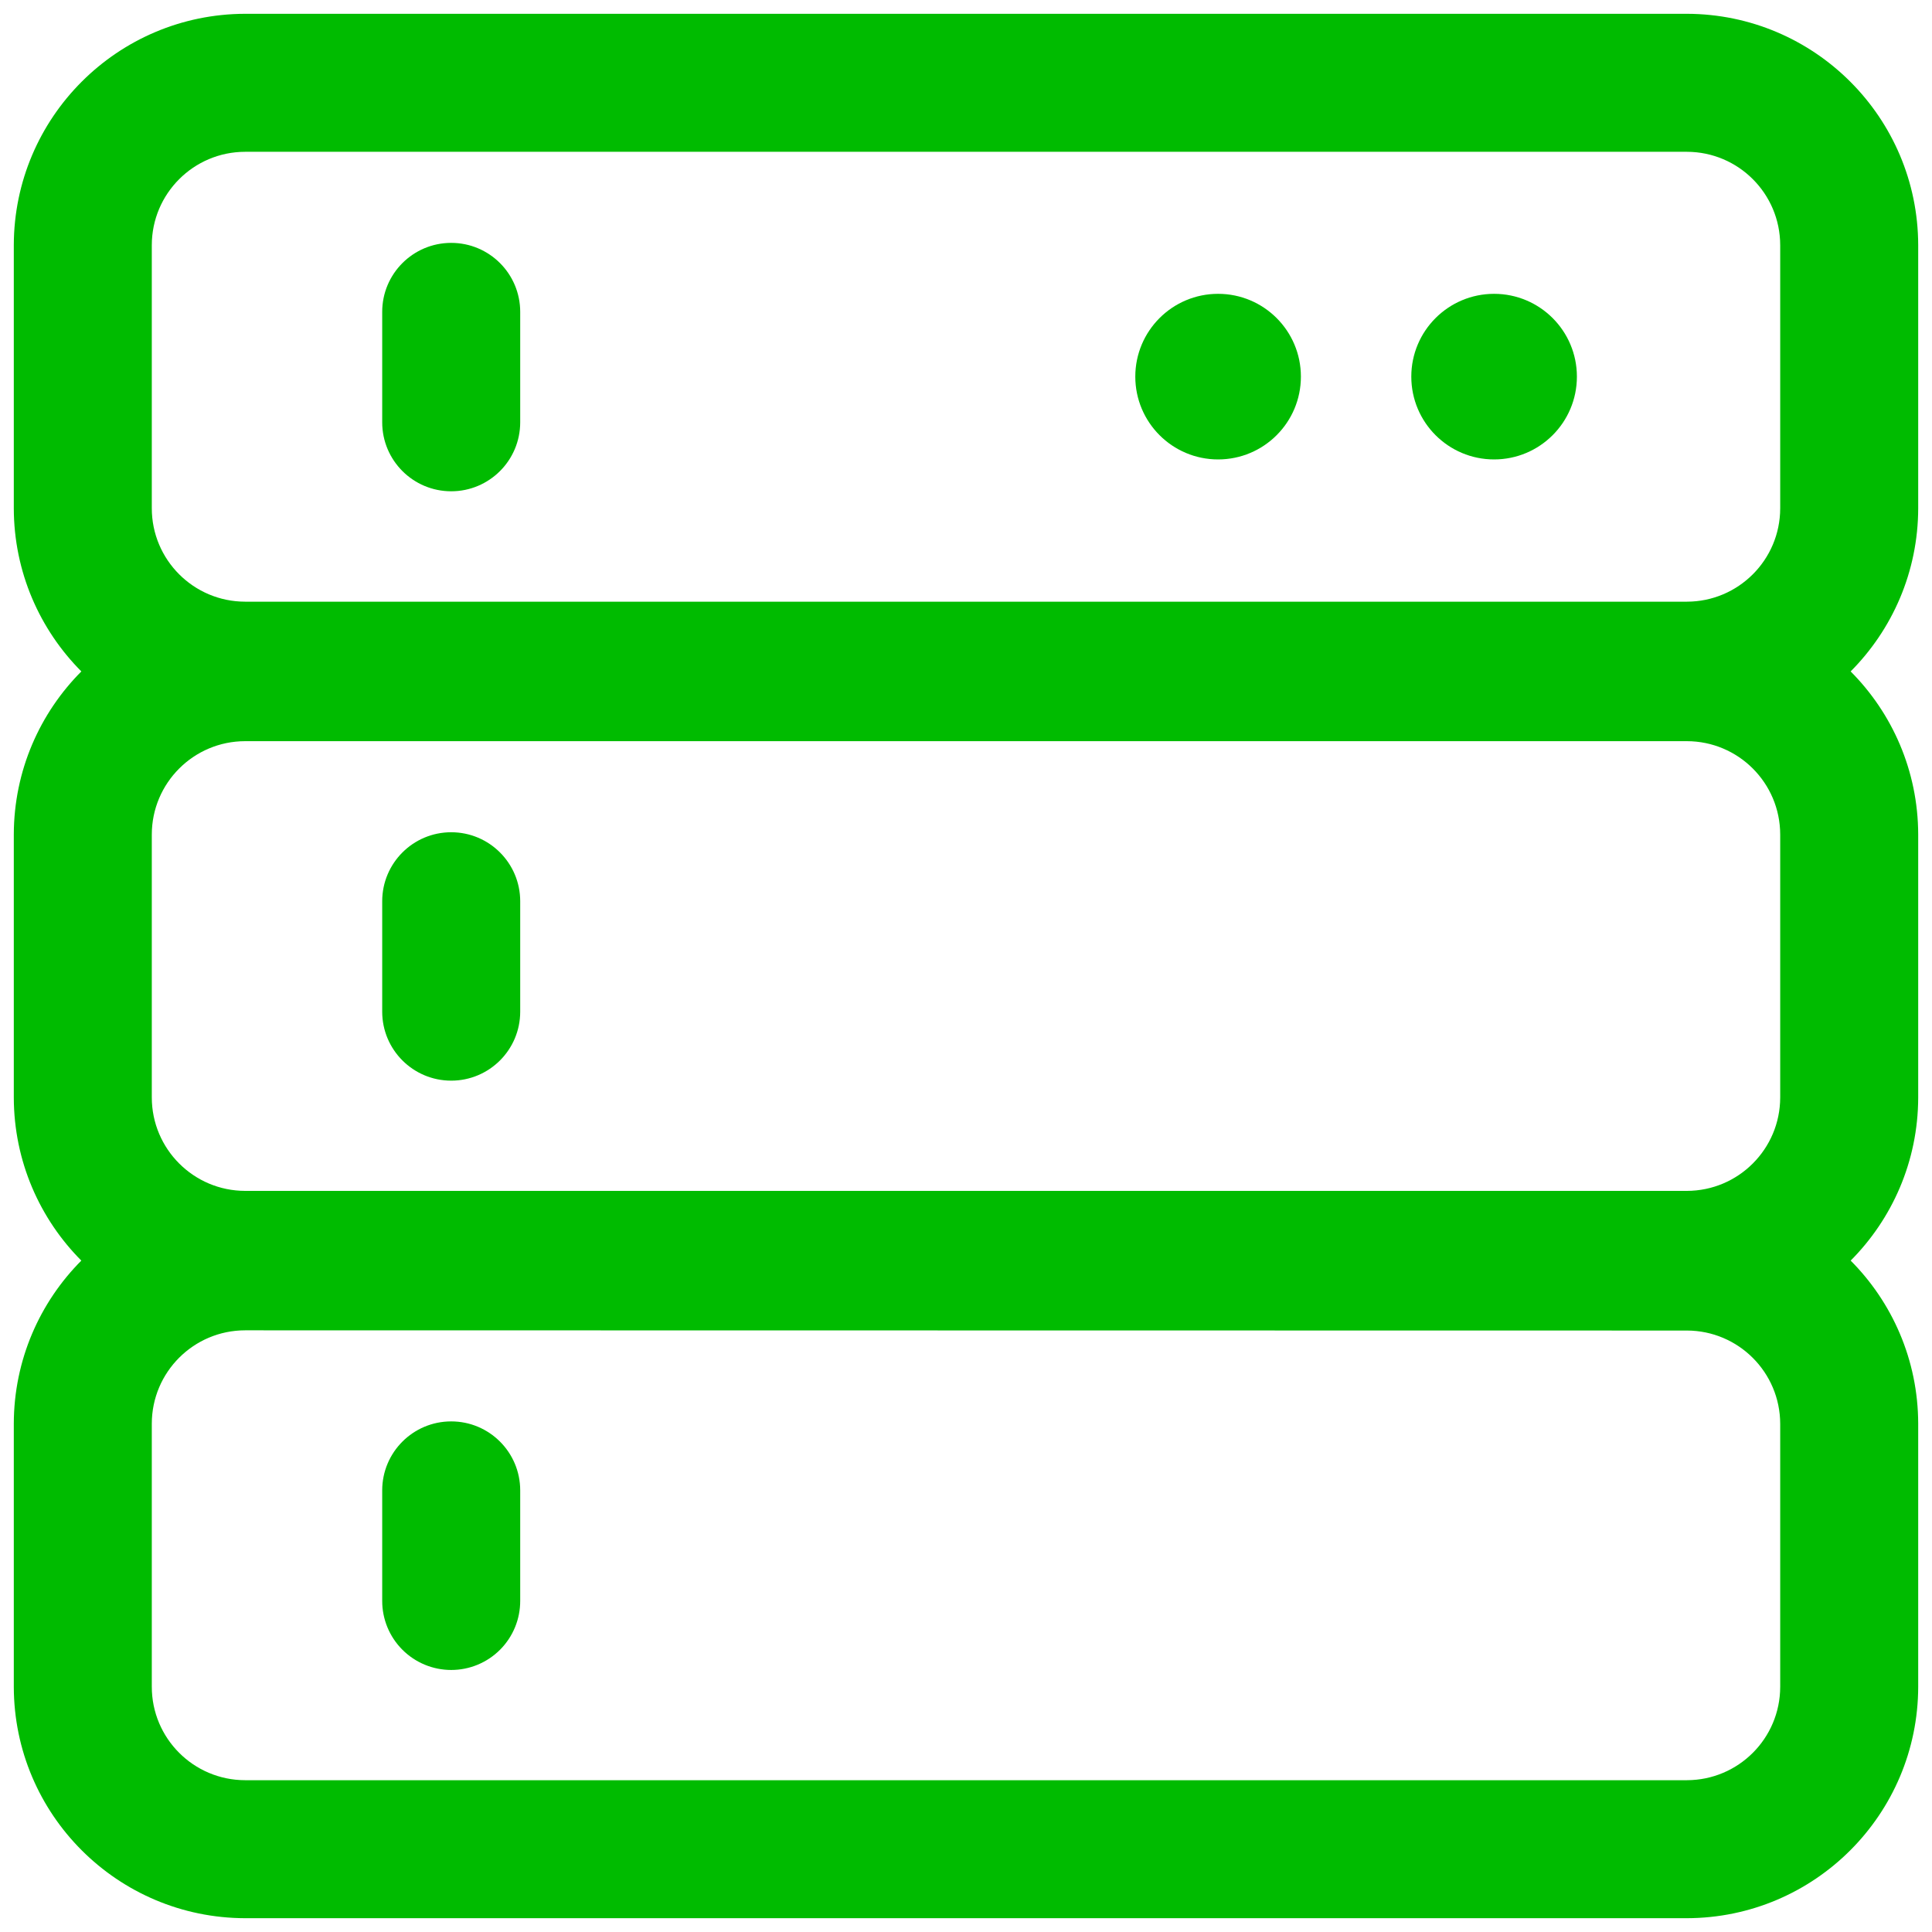
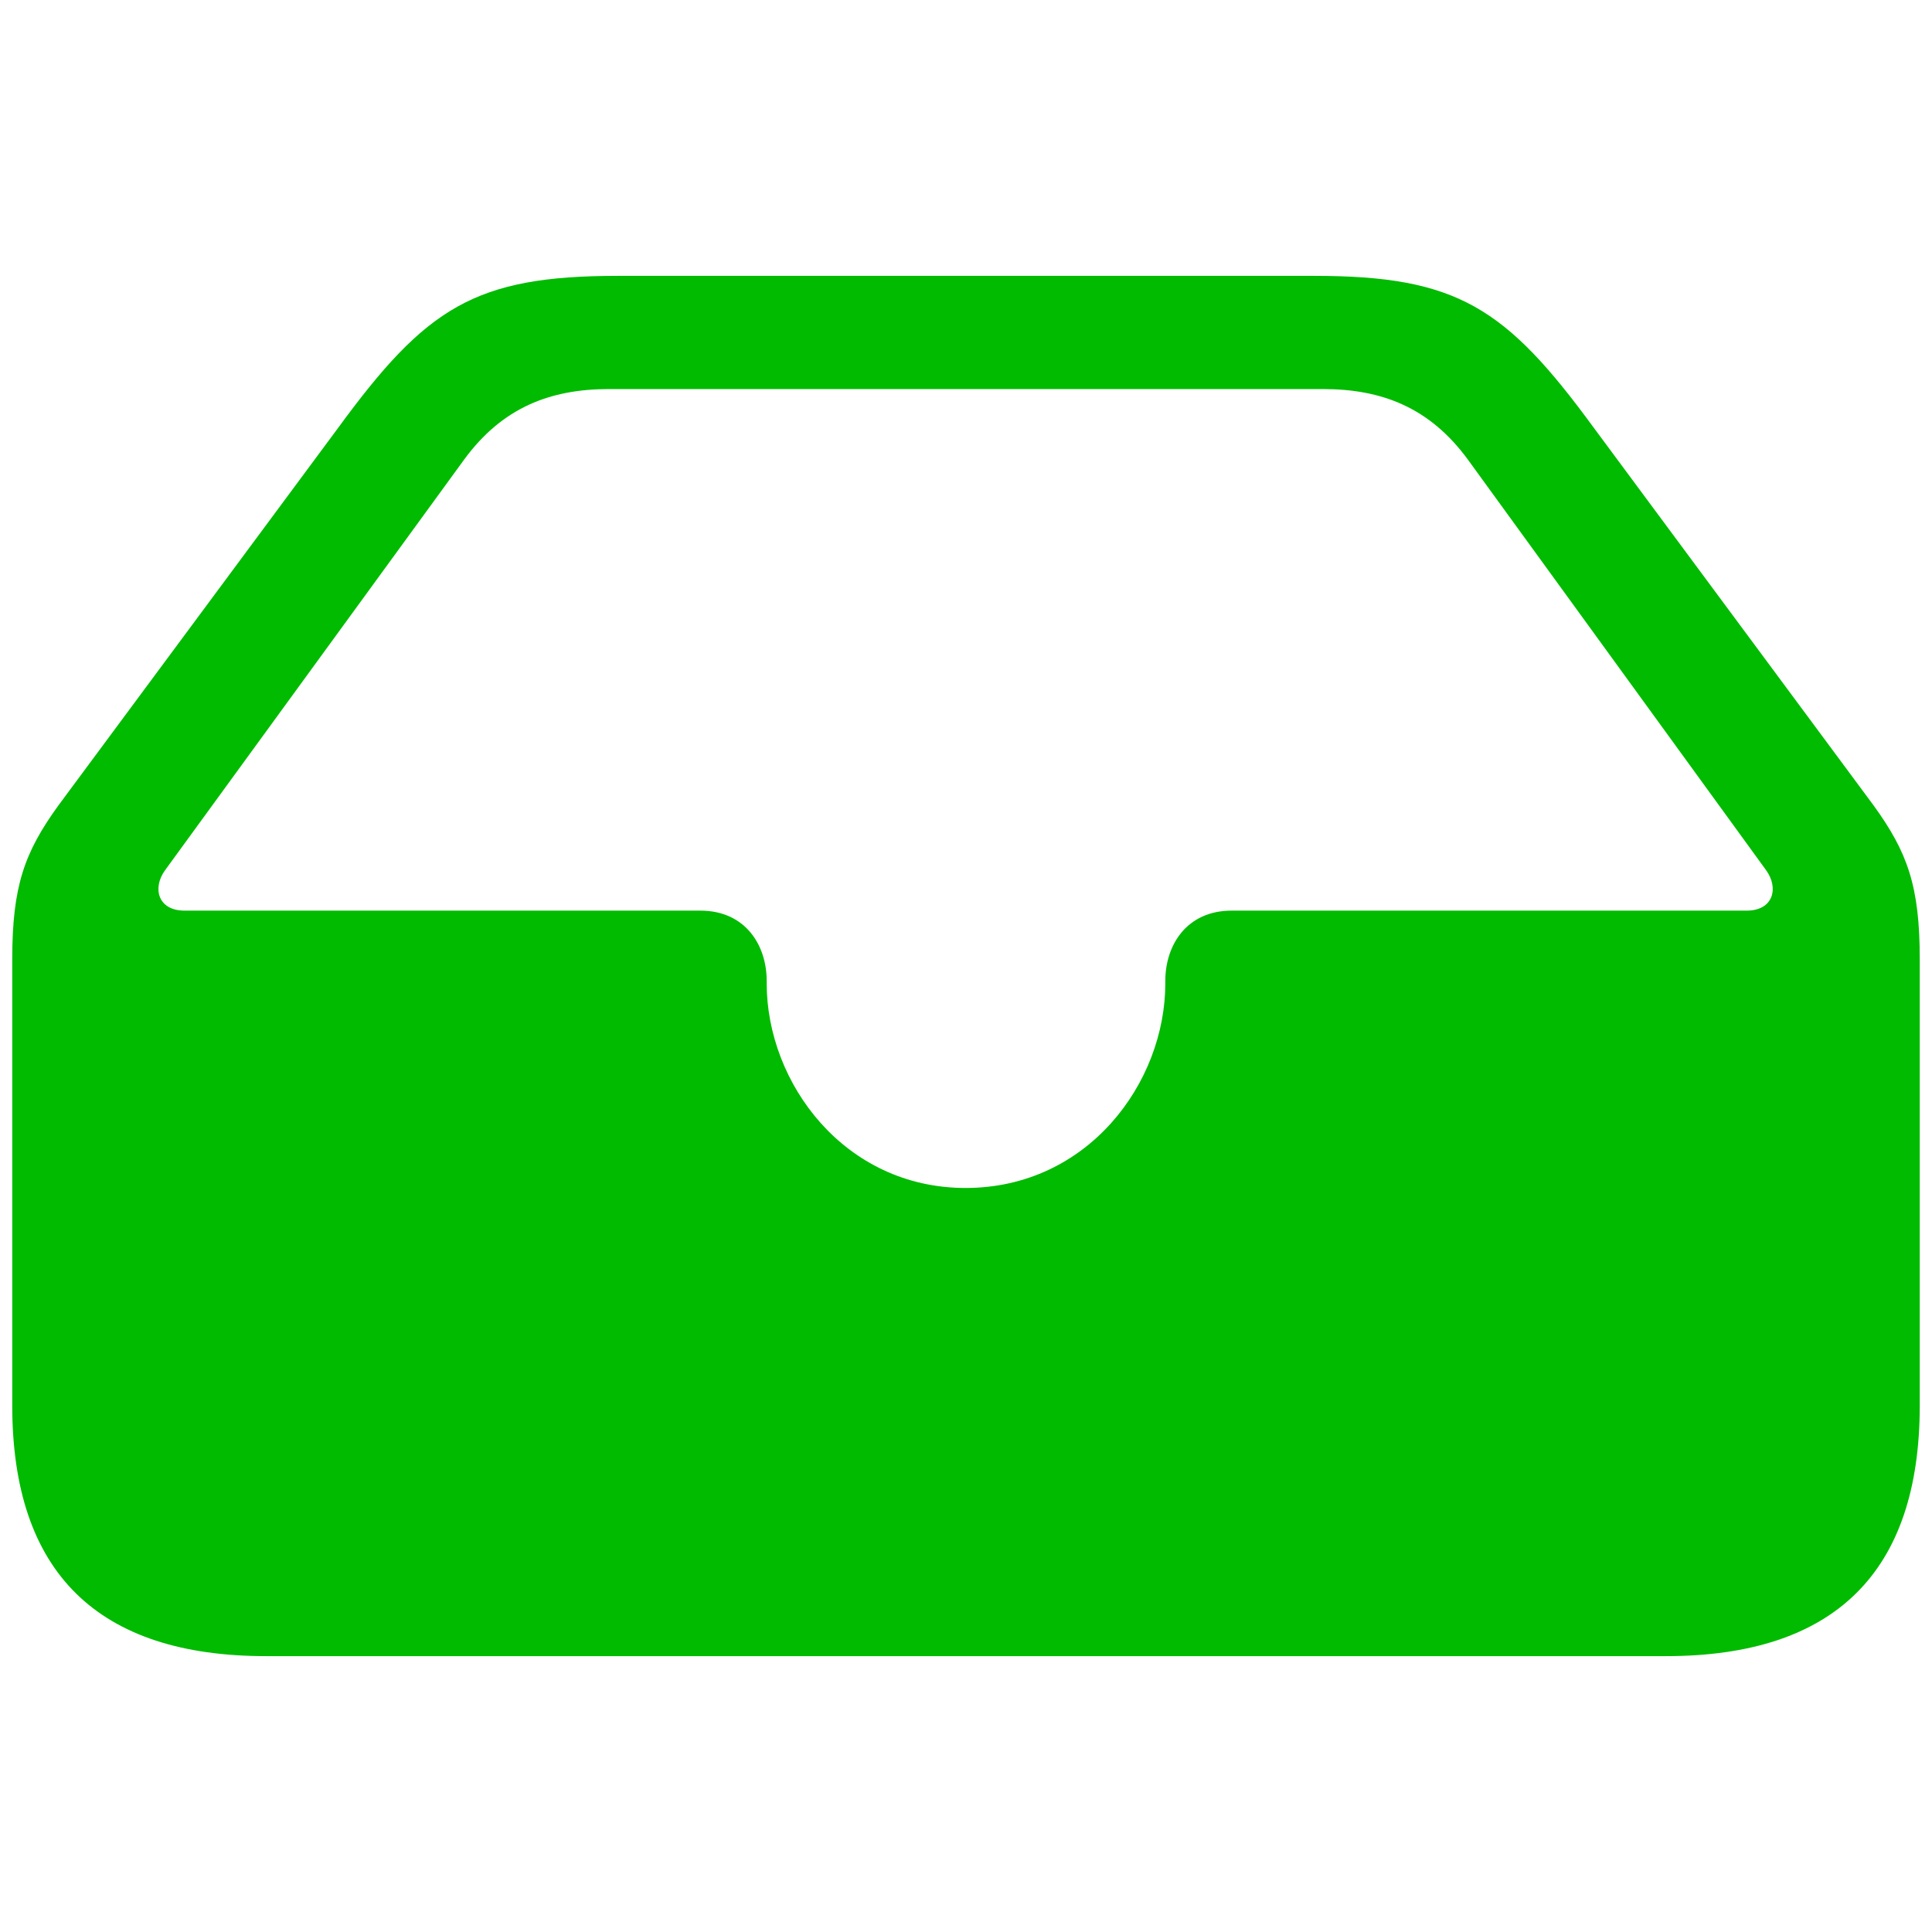
- <svg xmlns="http://www.w3.org/2000/svg" fill="#00BB00" width="800px" height="800px" viewBox="0 0 35 35" data-name="Layer 2" id="bd7cde45-0ae7-42a0-942c-e7941e4f9ae8">
-   <path d="M30.559,13.4H4.441A4.2,4.2,0,0,1,.25,9.206V4.441A4.2,4.2,0,0,1,4.441.25H30.559A4.2,4.2,0,0,1,34.75,4.441V9.206A4.2,4.2,0,0,1,30.559,13.4ZM4.441,2.75A1.693,1.693,0,0,0,2.75,4.441V9.206A1.693,1.693,0,0,0,4.441,10.9H30.559a1.693,1.693,0,0,0,1.691-1.69V4.441A1.693,1.693,0,0,0,30.559,2.75Z" />
-   <path d="M8.174,8.9a1.25,1.25,0,0,1-1.25-1.25v-2a1.25,1.25,0,0,1,2.5,0v2A1.25,1.25,0,0,1,8.174,8.9Z" />
-   <path d="M27.067,8.323a1.5,1.5,0,0,0,0-3,1.5,1.5,0,0,0,0,3Z" />
-   <path d="M22.067,8.323a1.5,1.5,0,0,0,0-3,1.5,1.5,0,0,0,0,3Z" />
-   <path d="M30.559,24.074H4.441A4.2,4.2,0,0,1,.25,19.882V15.118a4.2,4.2,0,0,1,4.191-4.191H30.559a4.2,4.2,0,0,1,4.191,4.191v4.764A4.2,4.2,0,0,1,30.559,24.074ZM4.441,13.427A1.693,1.693,0,0,0,2.75,15.118v4.764a1.694,1.694,0,0,0,1.691,1.692H30.559a1.694,1.694,0,0,0,1.691-1.692V15.118a1.693,1.693,0,0,0-1.691-1.691Z" />
-   <path d="M8.174,19.577a1.25,1.25,0,0,1-1.25-1.25v-2a1.25,1.25,0,1,1,2.5,0v2A1.25,1.25,0,0,1,8.174,19.577Z" />
-   <path d="M30.559,34.75H4.441A4.2,4.2,0,0,1,.25,30.559V25.794A4.2,4.2,0,0,1,4.441,21.6H30.559a4.2,4.2,0,0,1,4.191,4.19v4.765A4.2,4.2,0,0,1,30.559,34.75ZM4.441,24.1a1.693,1.693,0,0,0-1.691,1.69v4.765A1.693,1.693,0,0,0,4.441,32.25H30.559a1.693,1.693,0,0,0,1.691-1.691V25.794a1.693,1.693,0,0,0-1.691-1.69Z" />
-   <path d="M8.174,30.253A1.25,1.25,0,0,1,6.924,29V27a1.25,1.25,0,0,1,2.5,0v2A1.249,1.249,0,0,1,8.174,30.253Z" />
+ <svg xmlns="http://www.w3.org/2000/svg" fill="#00BB00" width="800px" height="800px" viewBox="0 0 56 56">
+   <path d="M 7.715 48.004 L 48.285 48.004 C 53.184 48.004 55.645 45.566 55.645 40.738 L 55.645 27.801 C 55.645 25.691 55.293 24.707 54.309 23.348 L 46.199 12.402 C 43.645 8.91 42.238 7.996 38.09 7.996 L 17.91 7.996 C 13.762 7.996 12.355 8.91 9.801 12.402 L 1.691 23.348 C .707 24.707 .355 25.691 .355 27.801 L .355 40.738 C .355 45.59 2.84 48.004 7.715 48.004 Z M 27.988 34.434 C 24.473 34.434 22.223 31.387 22.223 28.504 L 22.223 28.434 C 22.223 27.379 21.59 26.395 20.301 26.395 L 5.348 26.395 C 4.574 26.395 4.41 25.738 4.785 25.223 L 13.457 13.316 C 14.559 11.816 15.941 11.277 17.652 11.277 L 38.348 11.277 C 40.059 11.277 41.441 11.816 42.543 13.316 L 51.191 25.223 C 51.566 25.738 51.402 26.395 50.629 26.395 L 35.699 26.395 C 34.41 26.395 33.777 27.379 33.777 28.434 L 33.777 28.504 C 33.777 31.387 31.527 34.434 27.988 34.434 Z" />
</svg>
